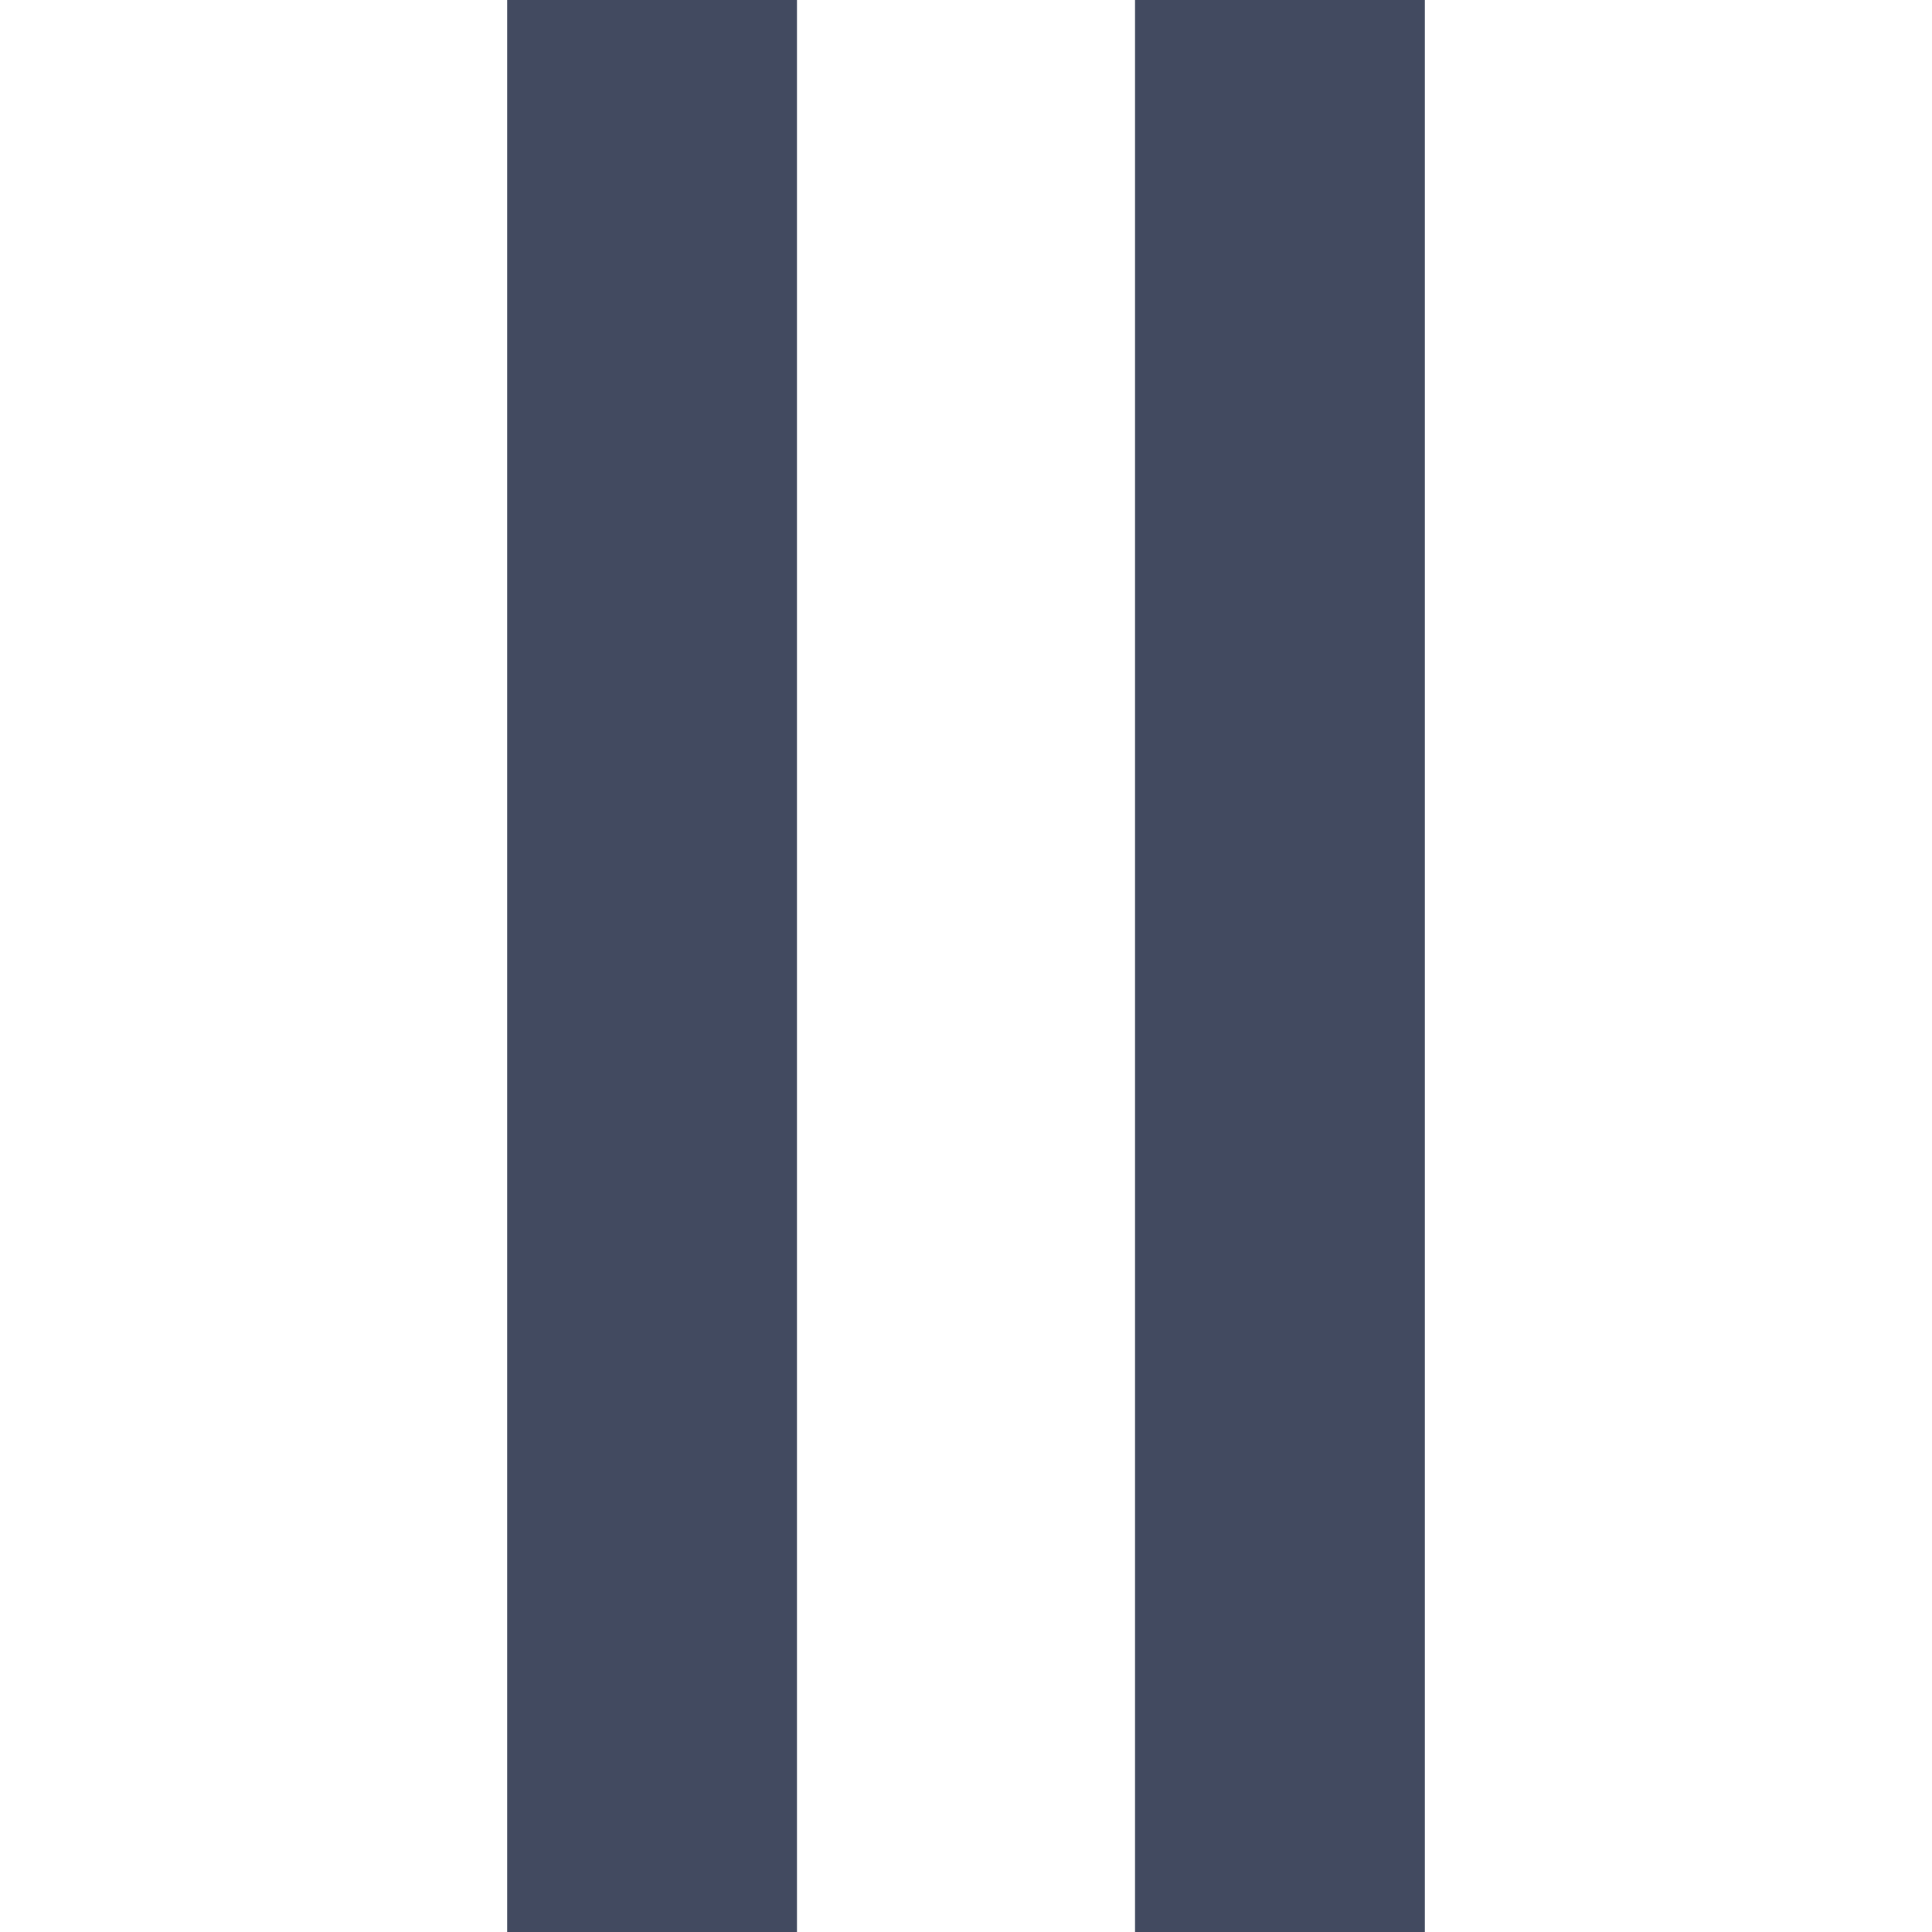
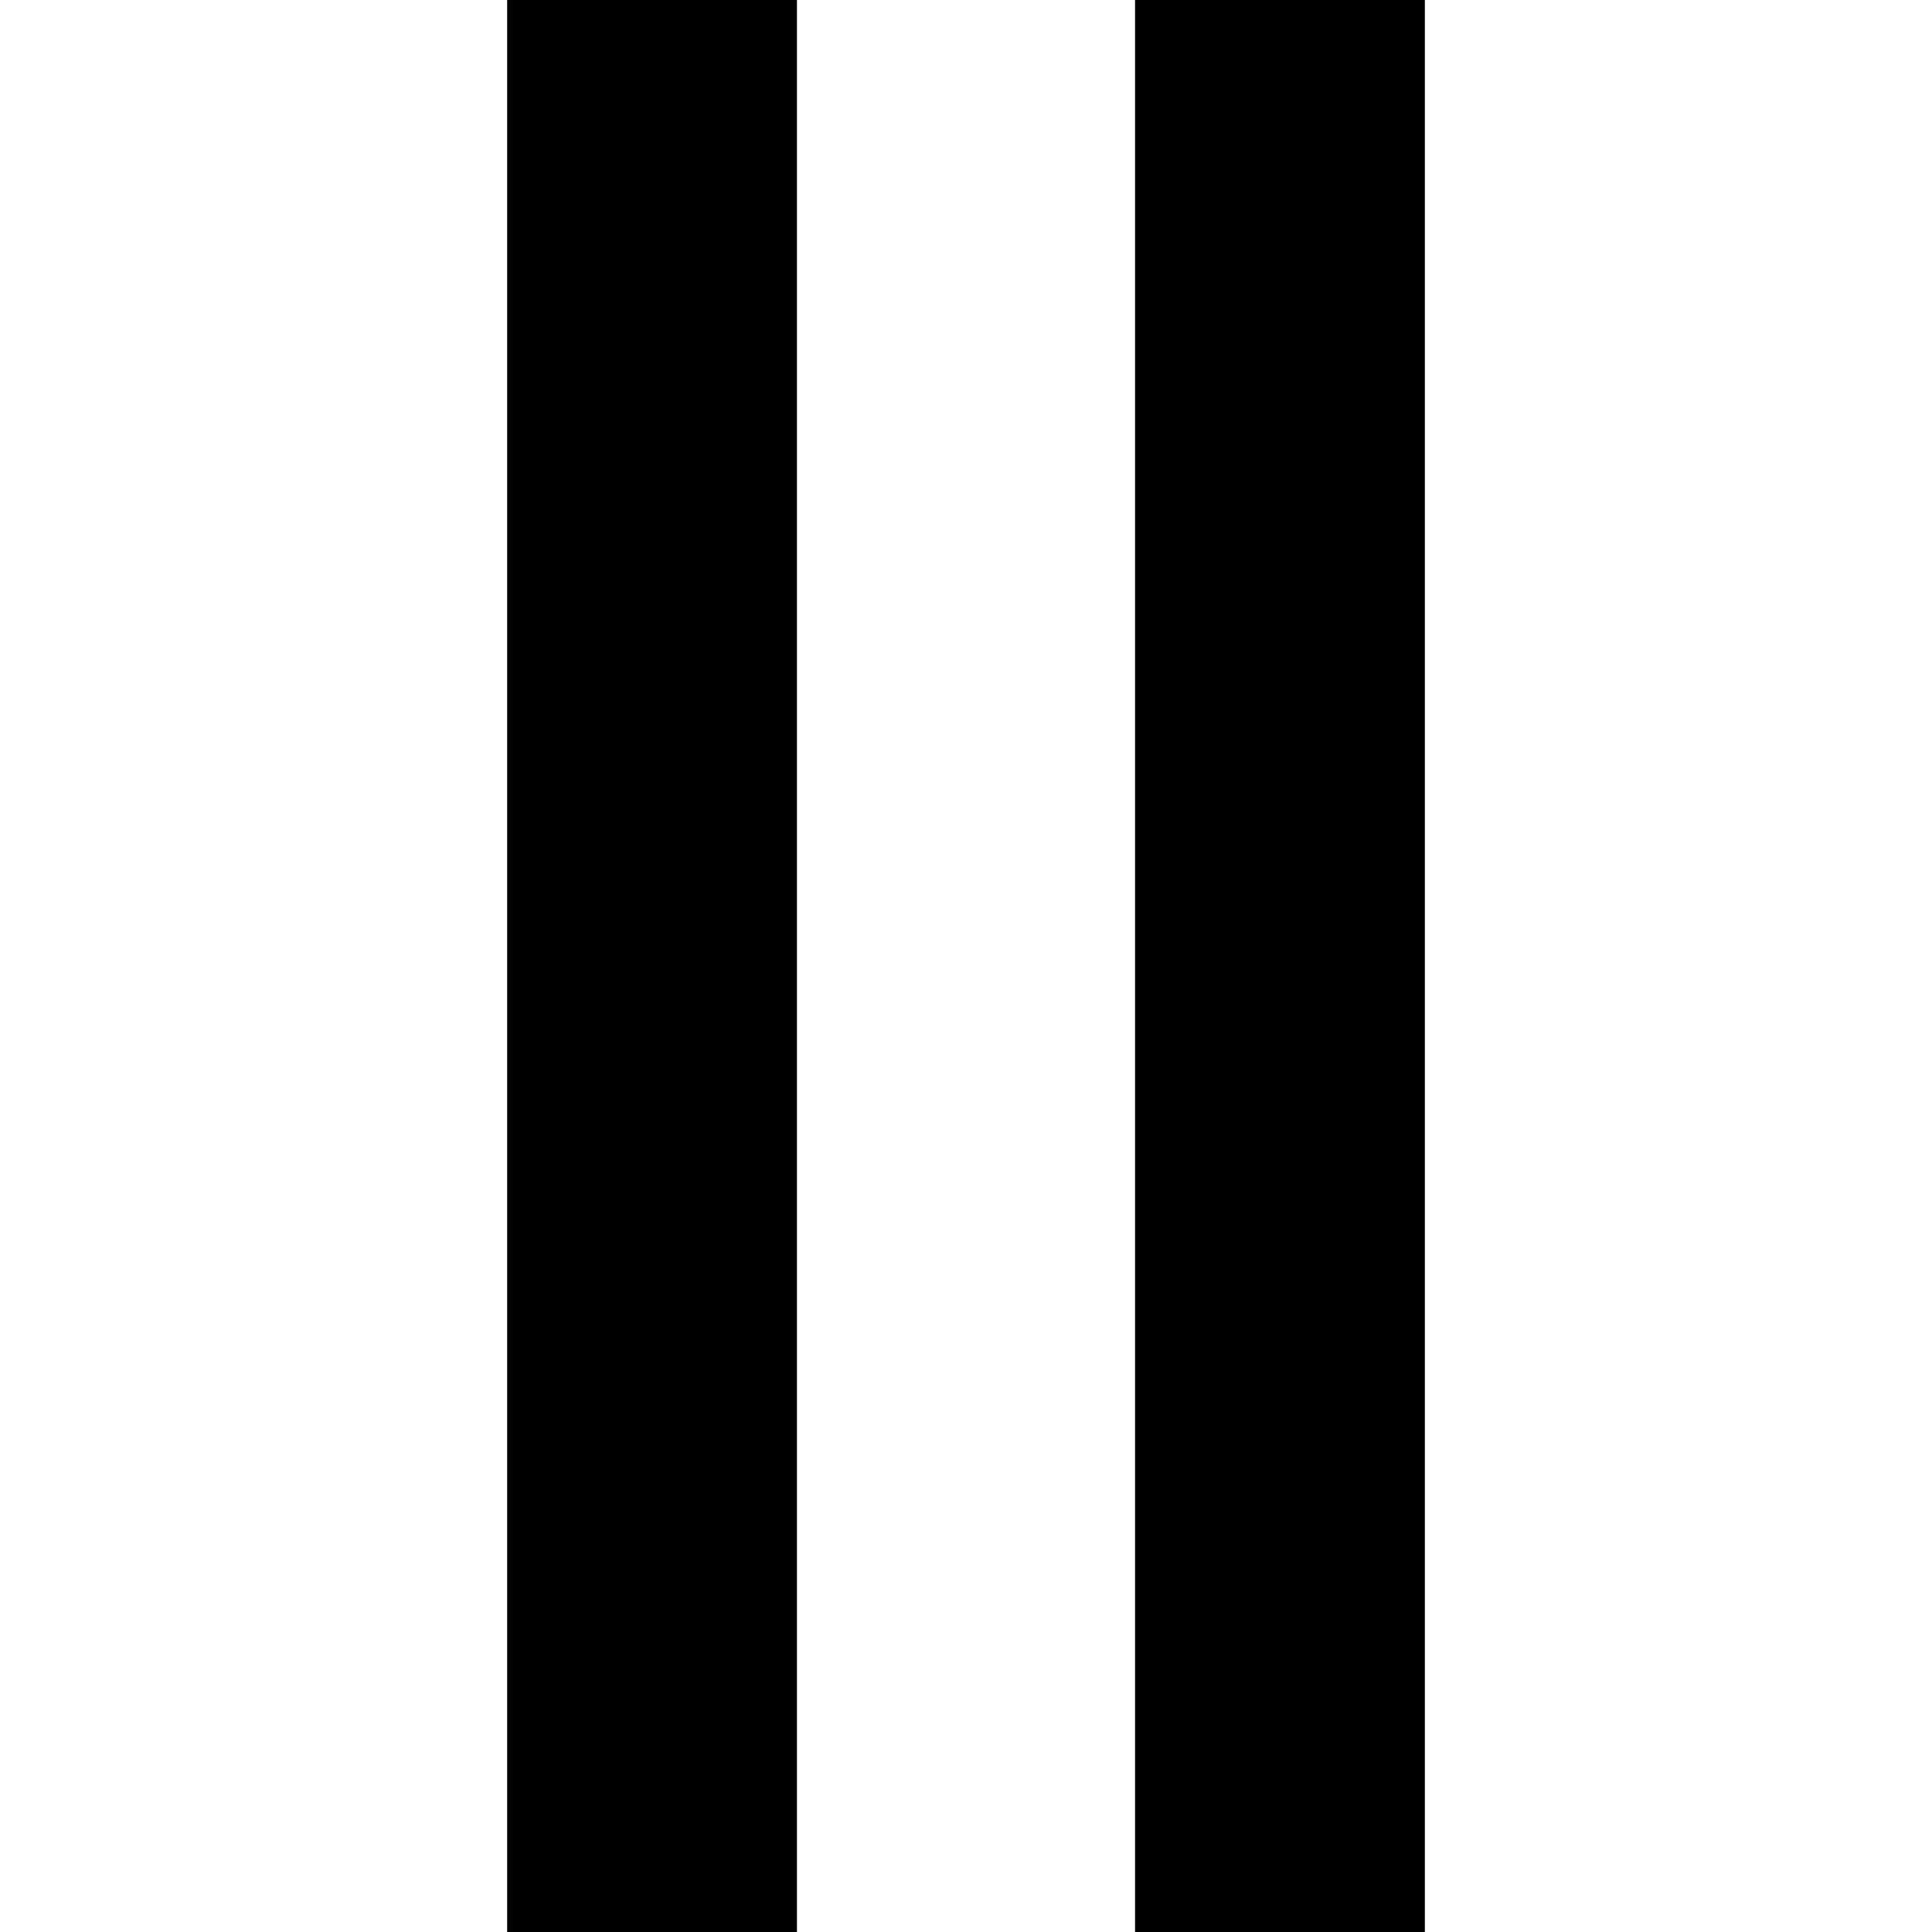
<svg xmlns="http://www.w3.org/2000/svg" version="1.1" id="Capa_1" x="0px" y="0px" viewBox="0 0 40 40" style="enable-background:new 0 0 40 40;" xml:space="preserve">
-   <rect x="23.5" style="fill:#424A60;" width="6" height="40" />
-   <rect x="10.5" style="fill:#424A60;" width="6" height="40" />
+   <rect x="23.5" style="fill: #000000;" width="6" height="40" />
+   <rect x="10.5" style="fill: #000000;" width="6" height="40" />
  <g>
</g>
  <g>
</g>
  <g>
</g>
  <g>
</g>
  <g>
</g>
  <g>
</g>
  <g>
</g>
  <g>
</g>
  <g>
</g>
  <g>
</g>
  <g>
</g>
  <g>
</g>
  <g>
</g>
  <g>
</g>
  <g>
</g>
</svg>
